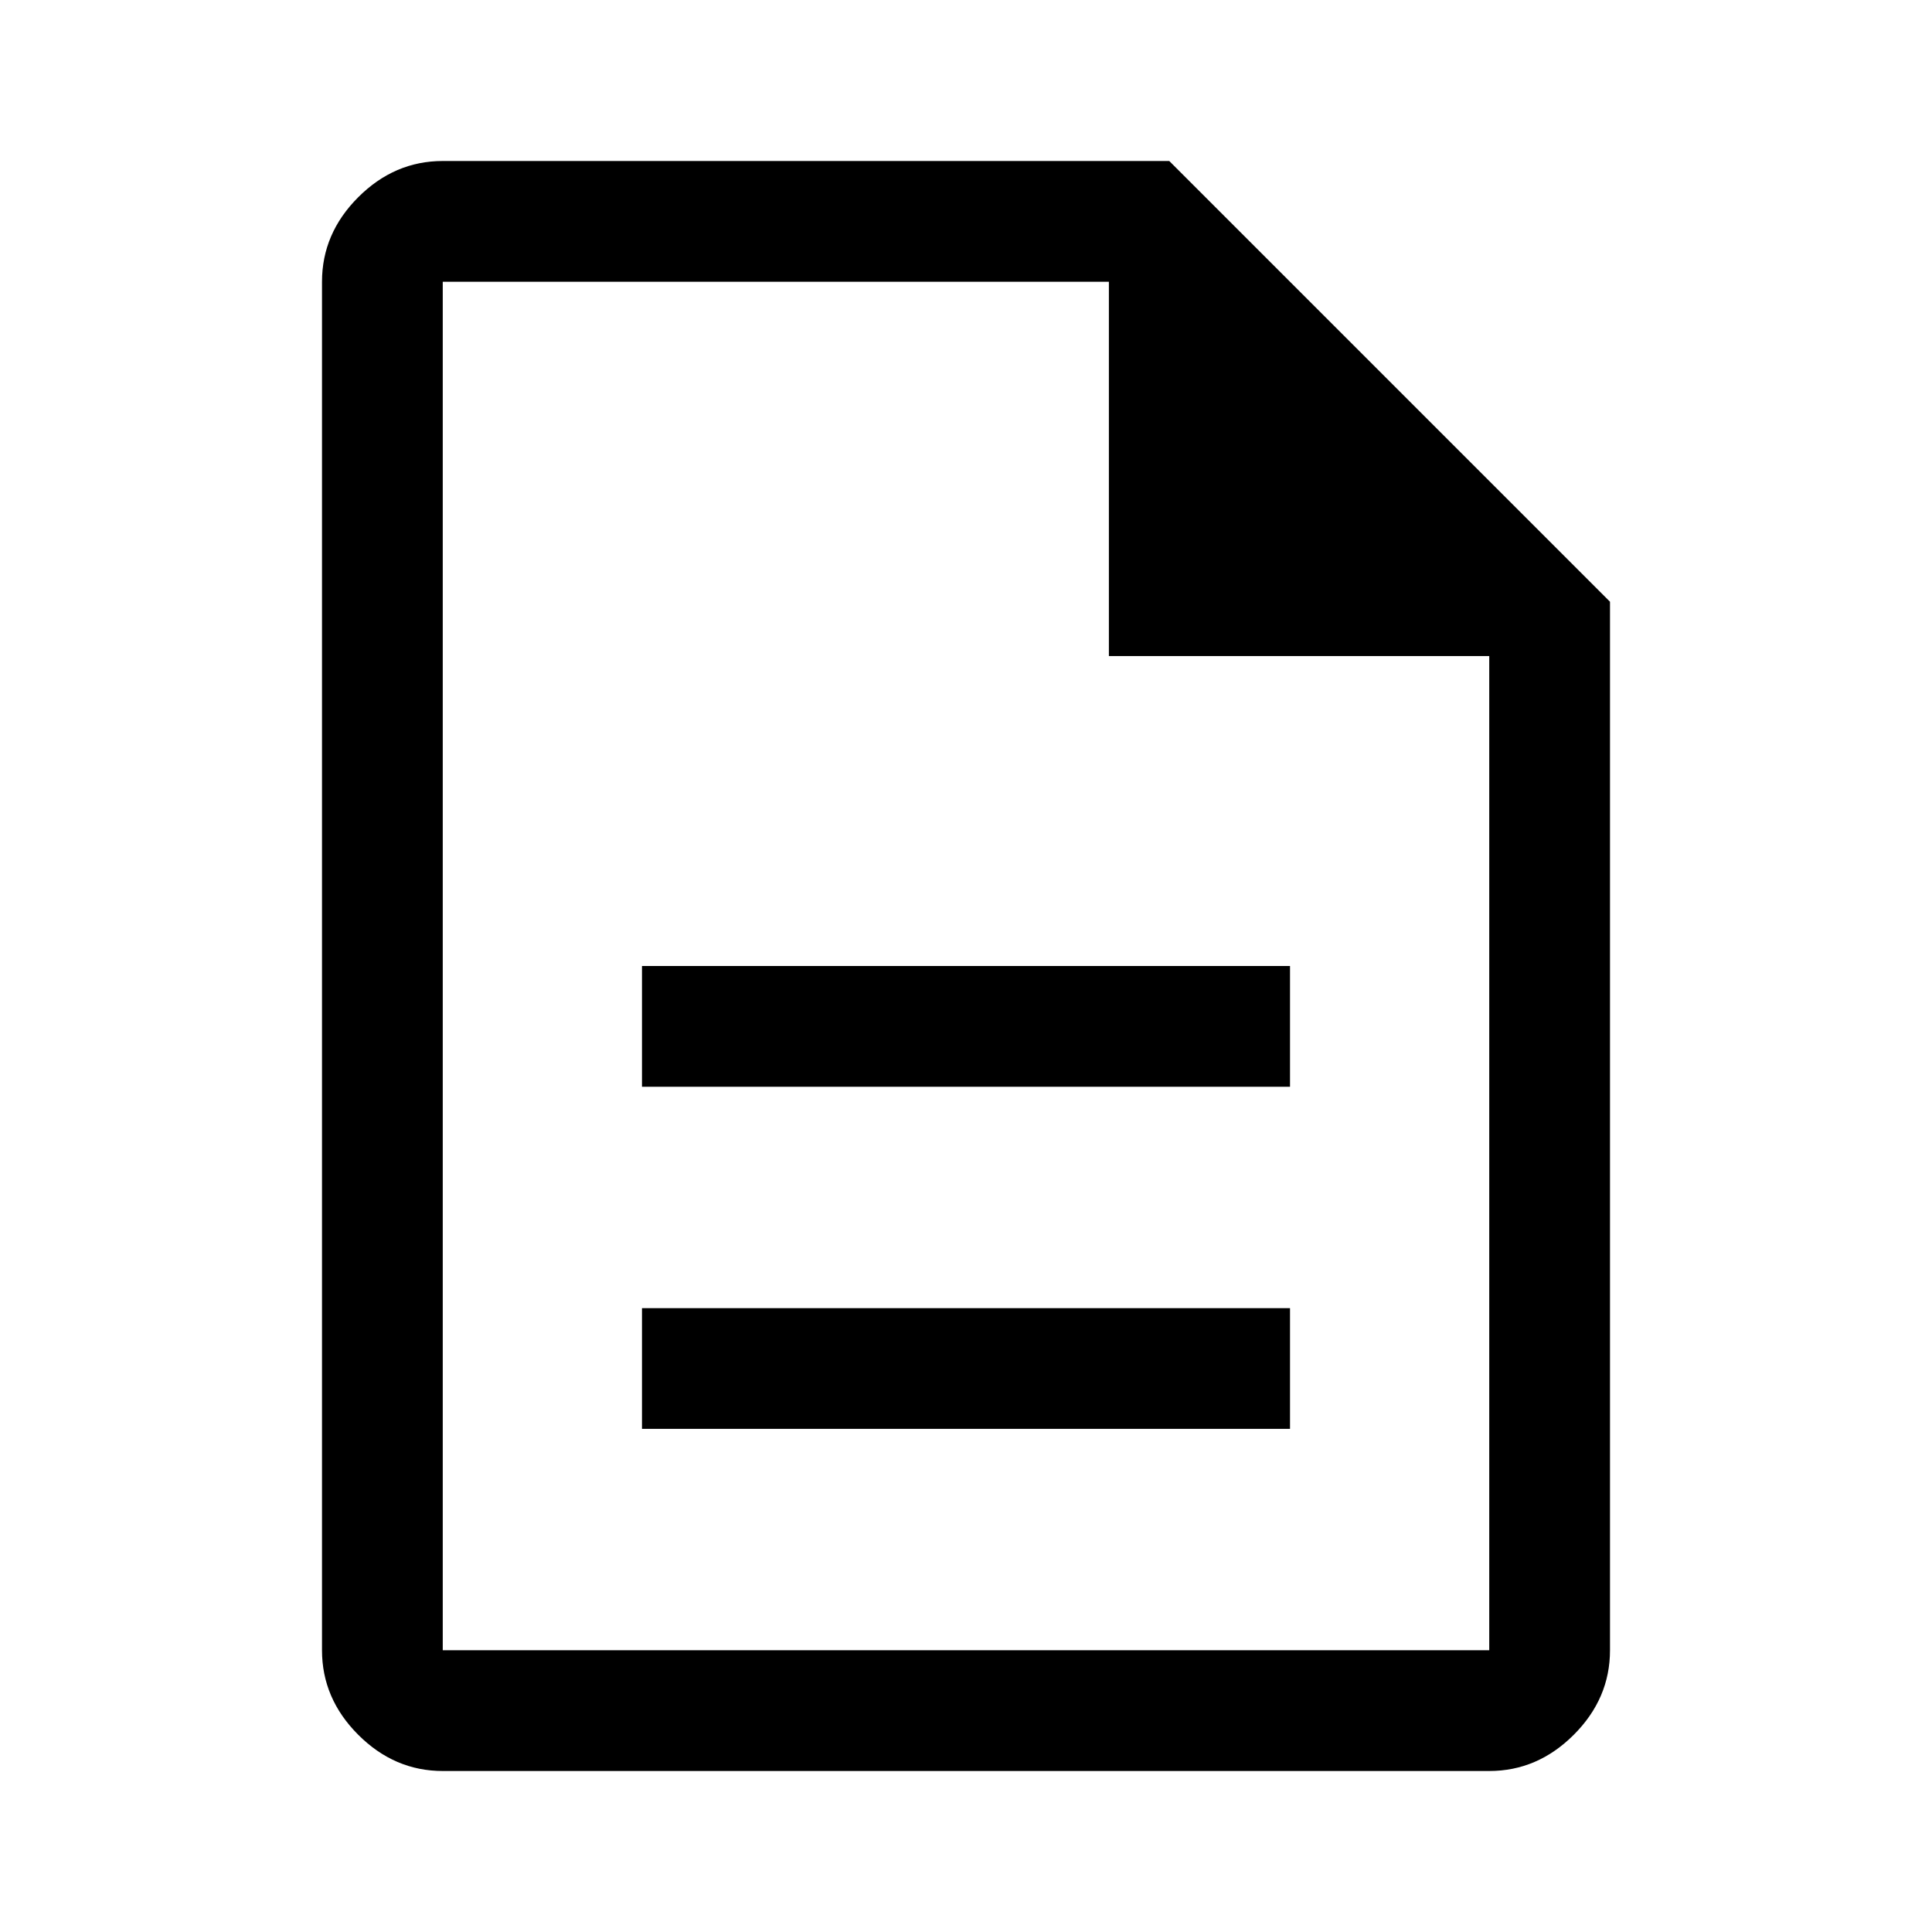
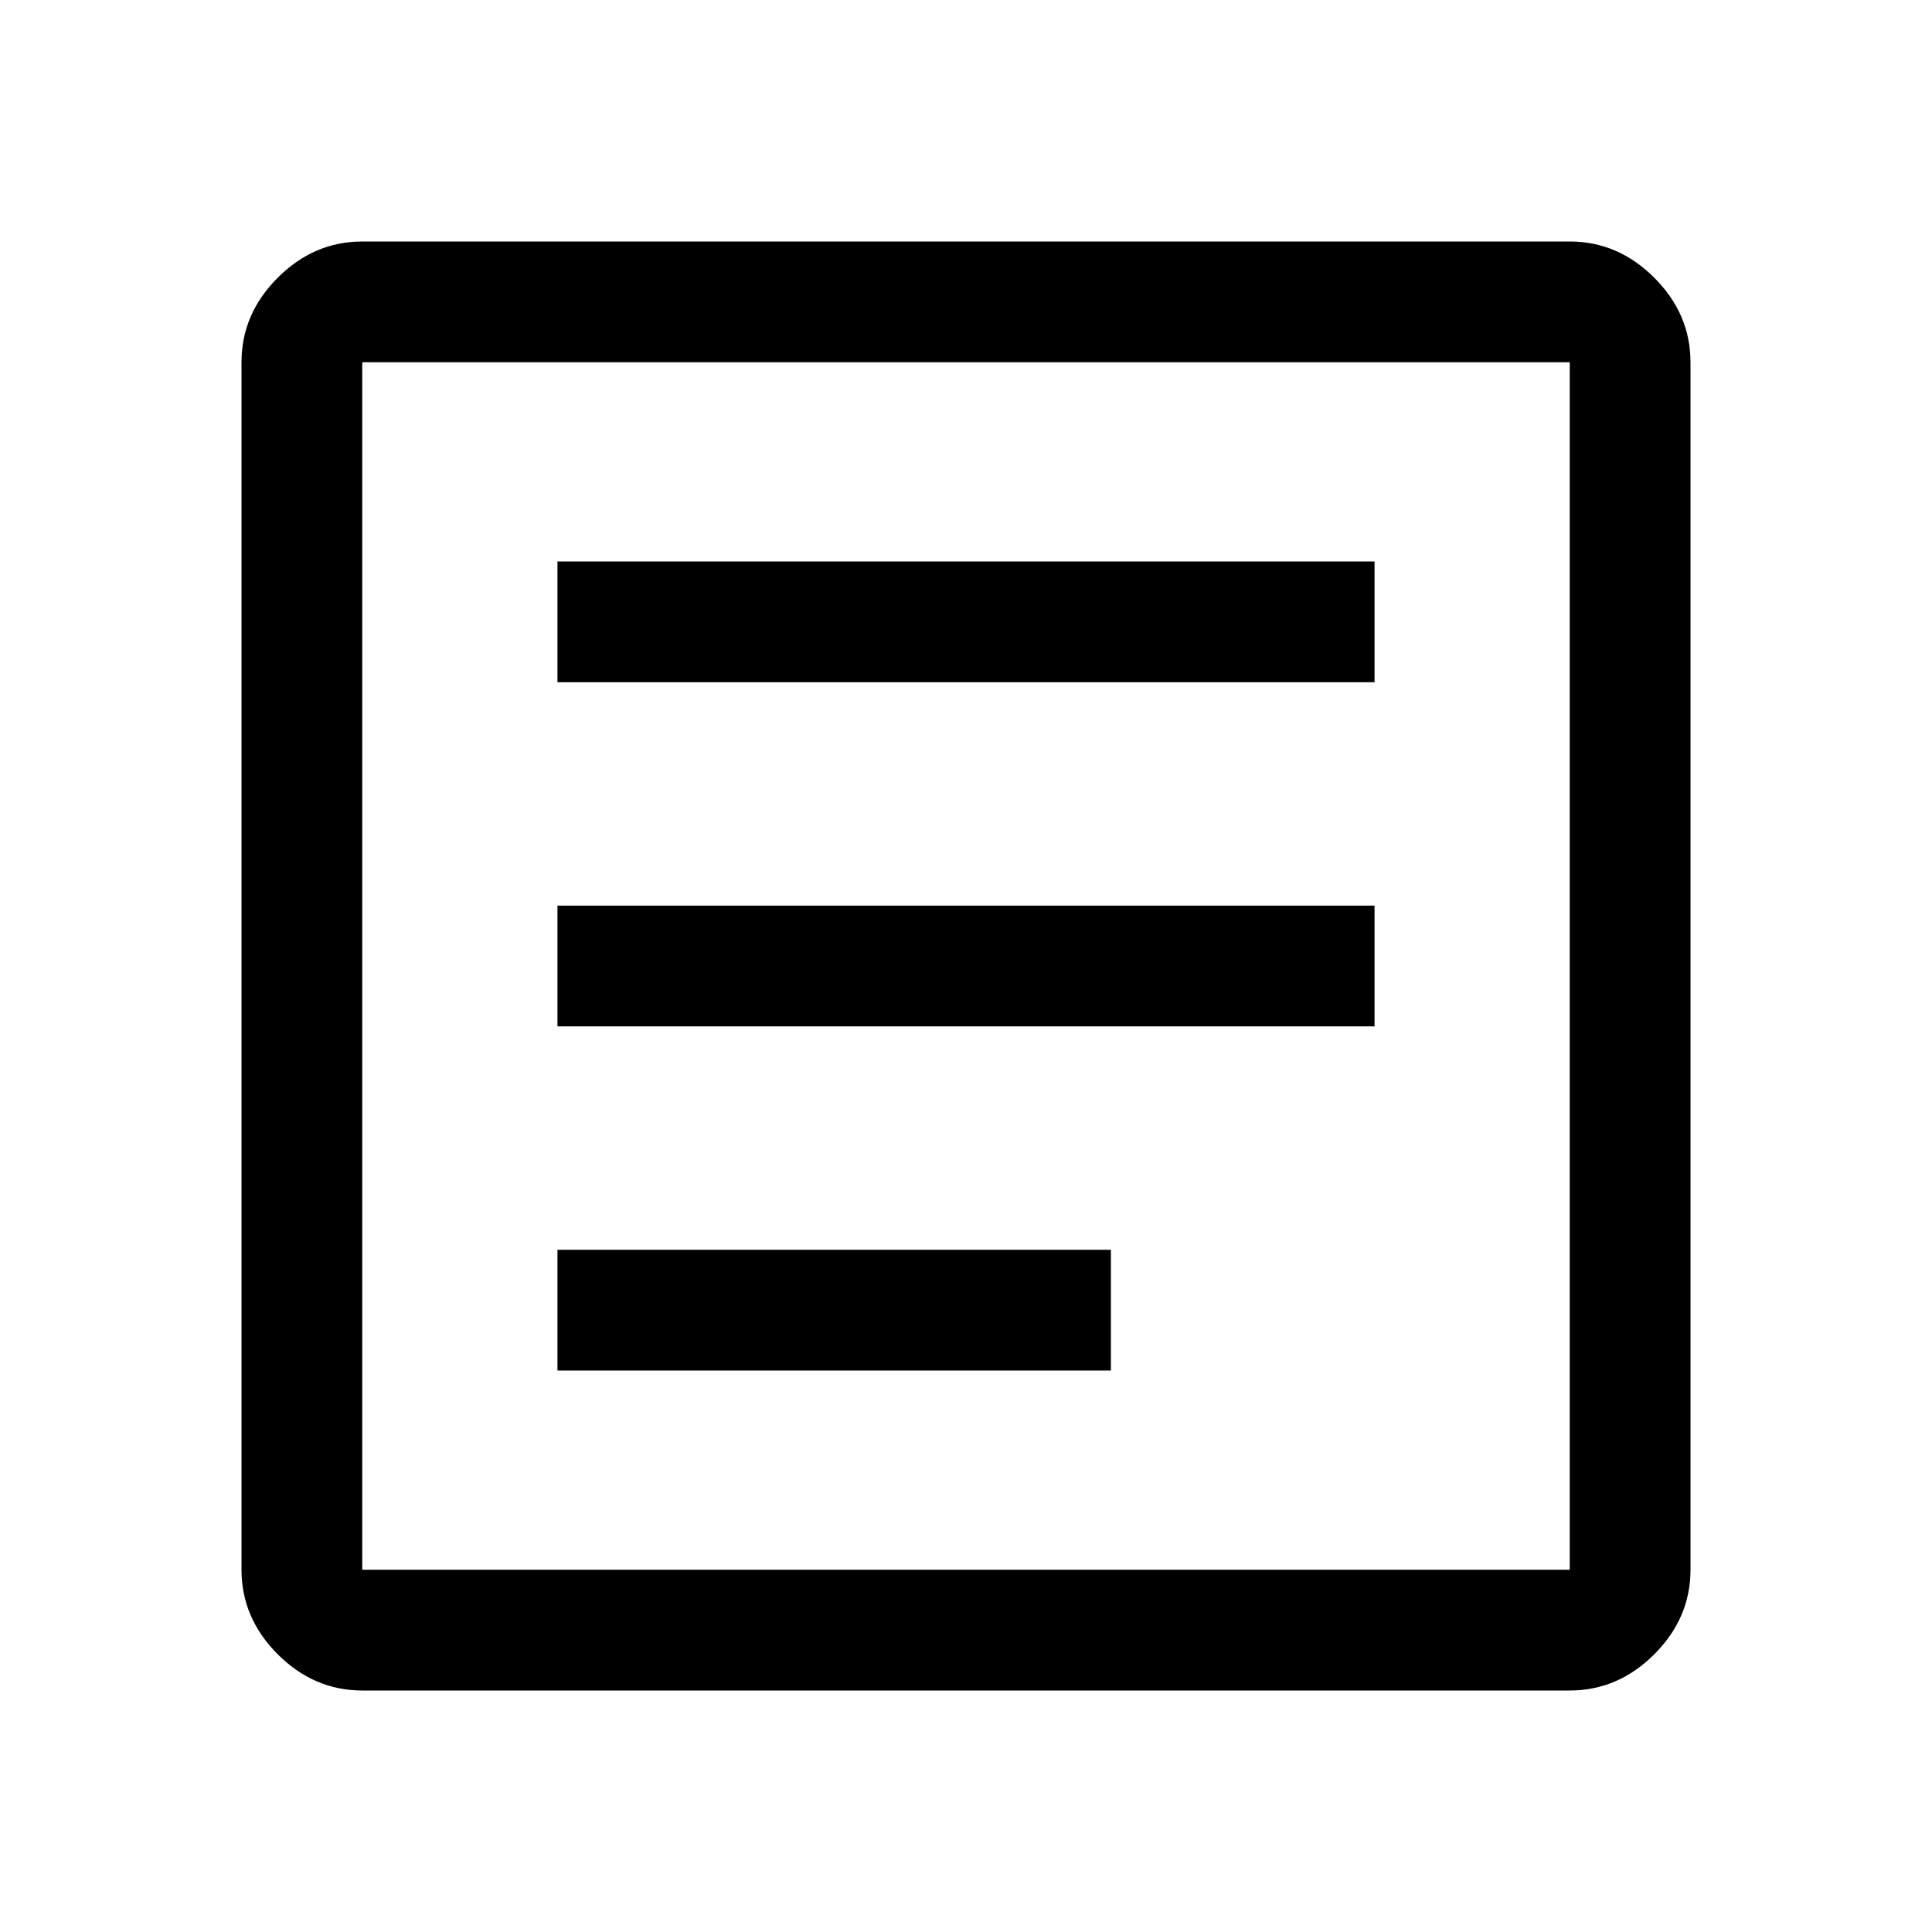
<svg xmlns="http://www.w3.org/2000/svg" viewBox="0 96 960 960">
-   <path d="M319 806h322v-60H319v60Zm0-170h322v-60H319v60Zm-99 340q-24 0-42-18t-18-42V236q0-24 18-42t42-18h361l219 219v521q0 24-18 42t-42 18H220Zm331-554V236H220v680h520V422H551ZM220 236v186-186 680-680Z" />
+   <path d="M277 777h275v-60H277v60Zm0-171h406v-60H277v60Zm0-171h406v-60H277v60Zm-97 501q-24 0-42-18t-18-42V276q0-24 18-42t42-18h600q24 0 42 18t18 42v600q0 24-18 42t-42 18H180Zm0-60h600V276H180v600Zm0-600v600-600Z" />
</svg>
